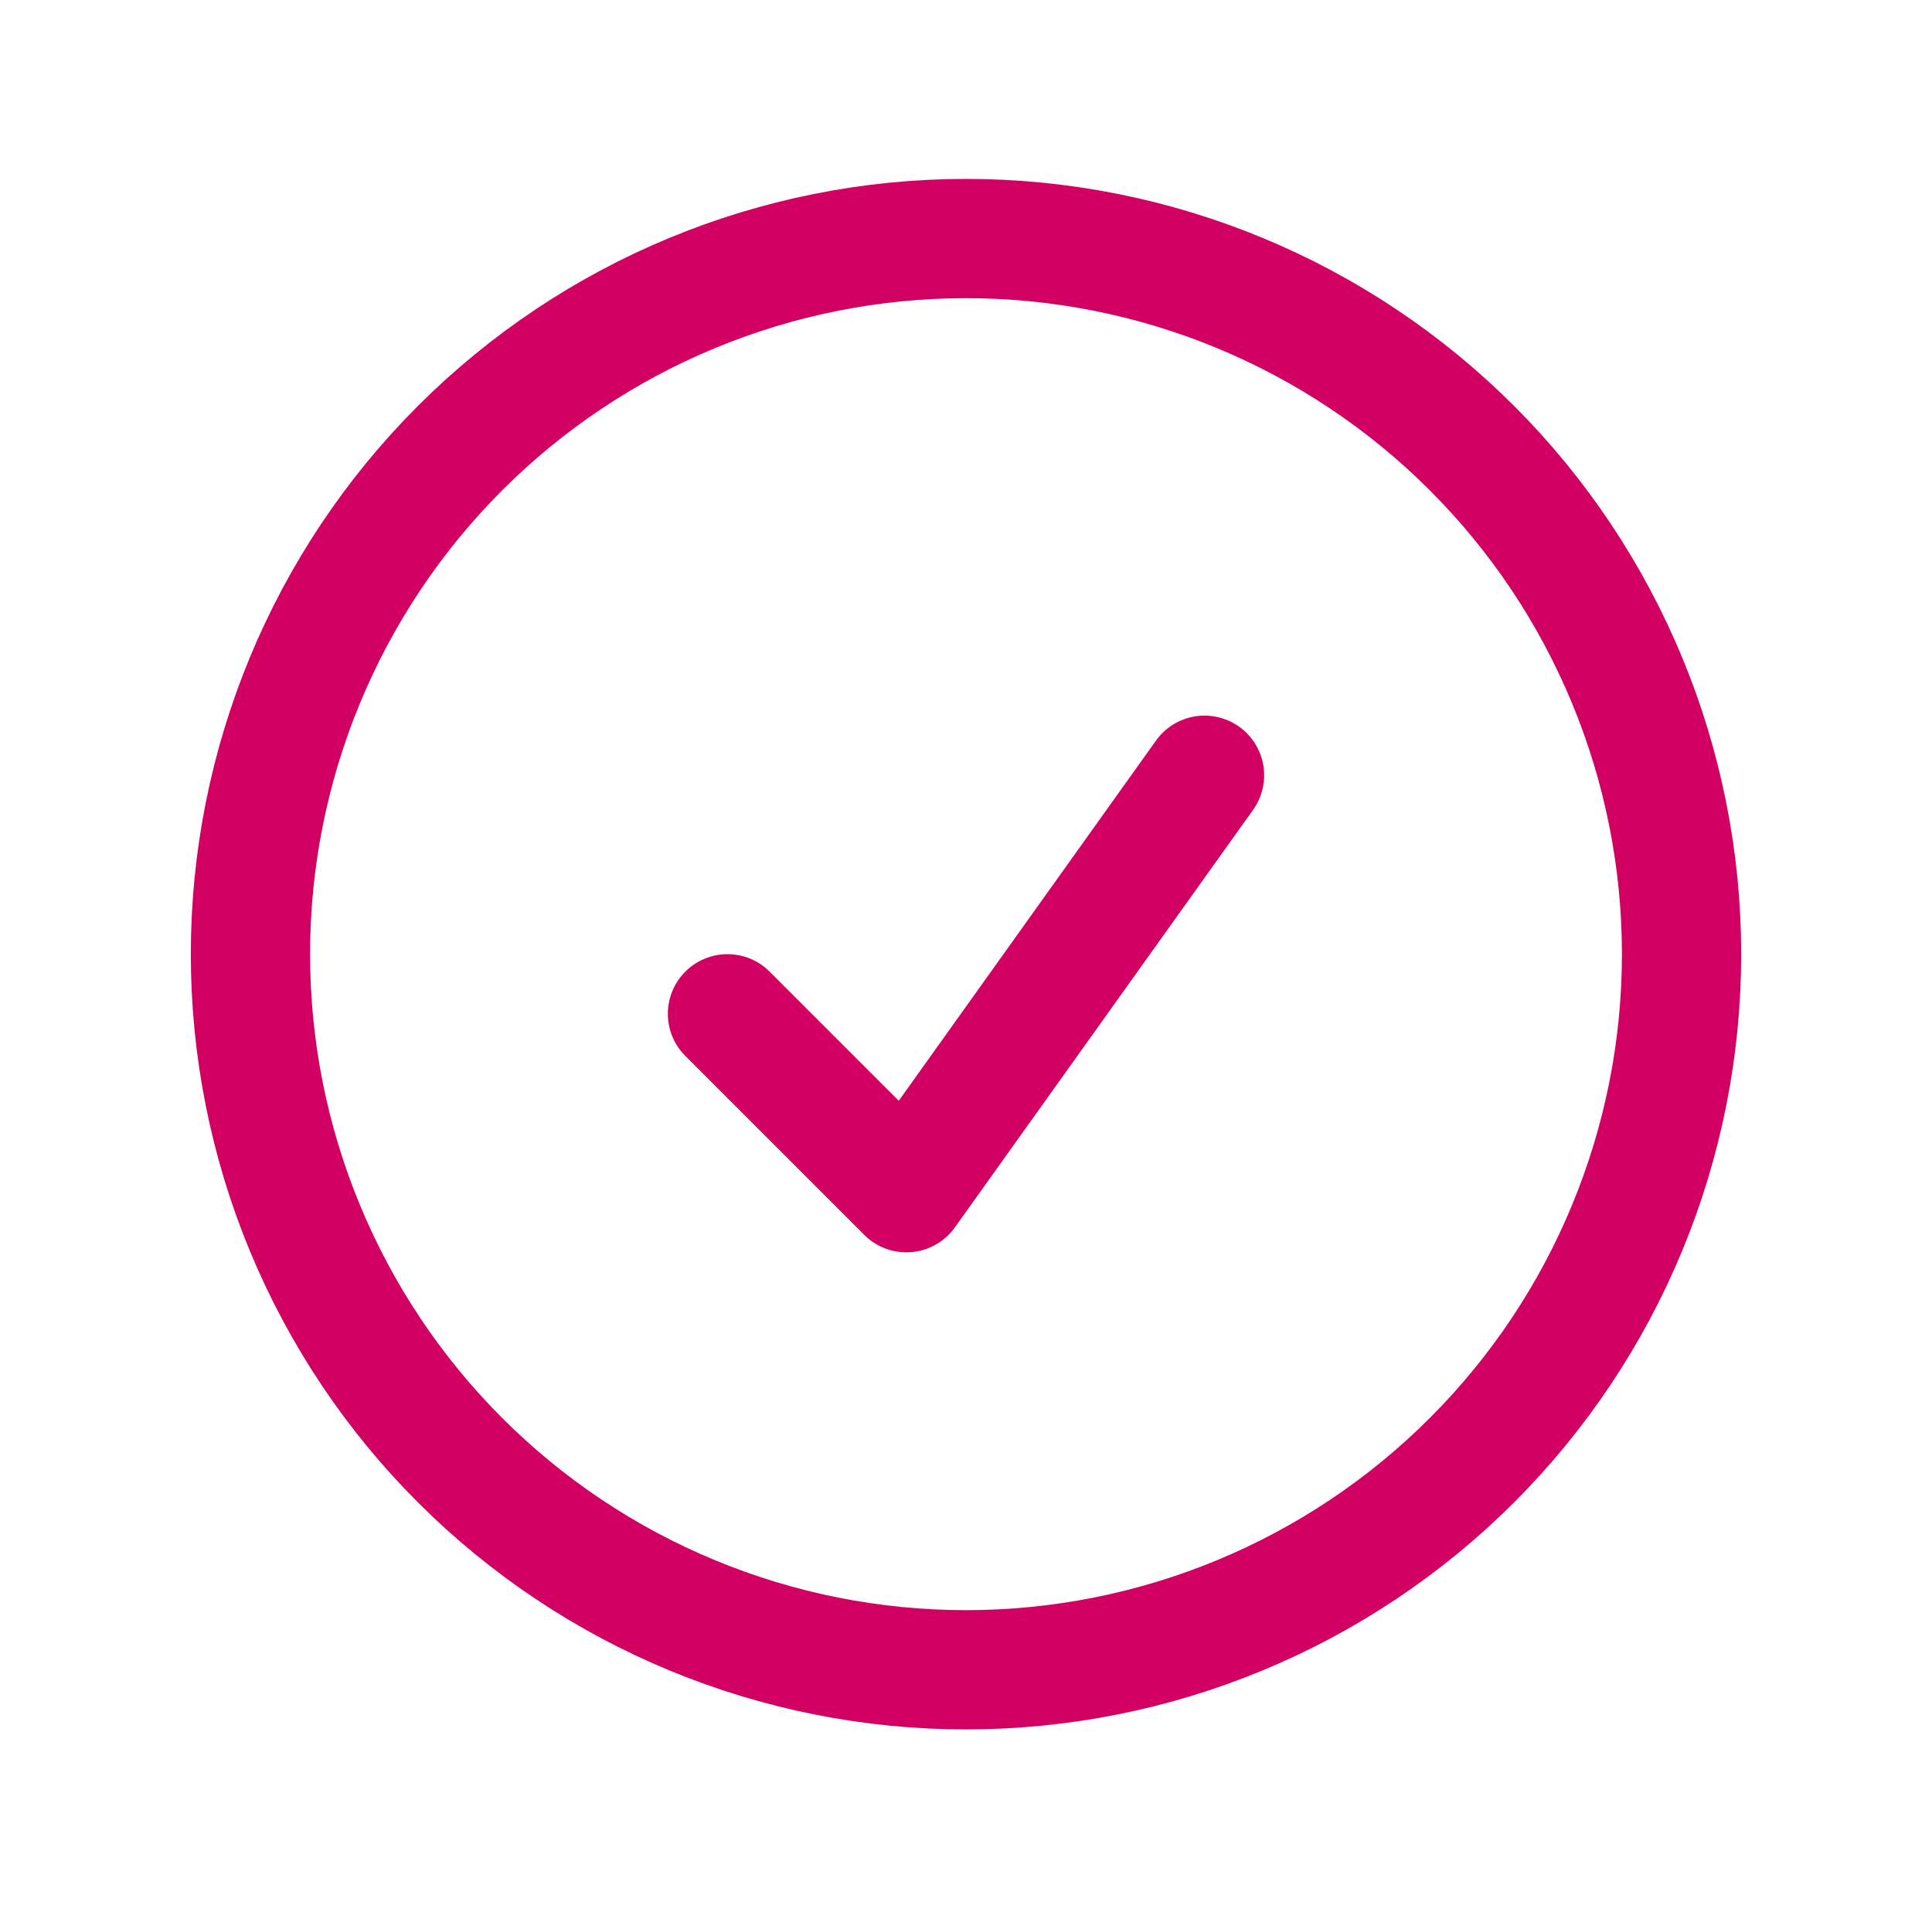
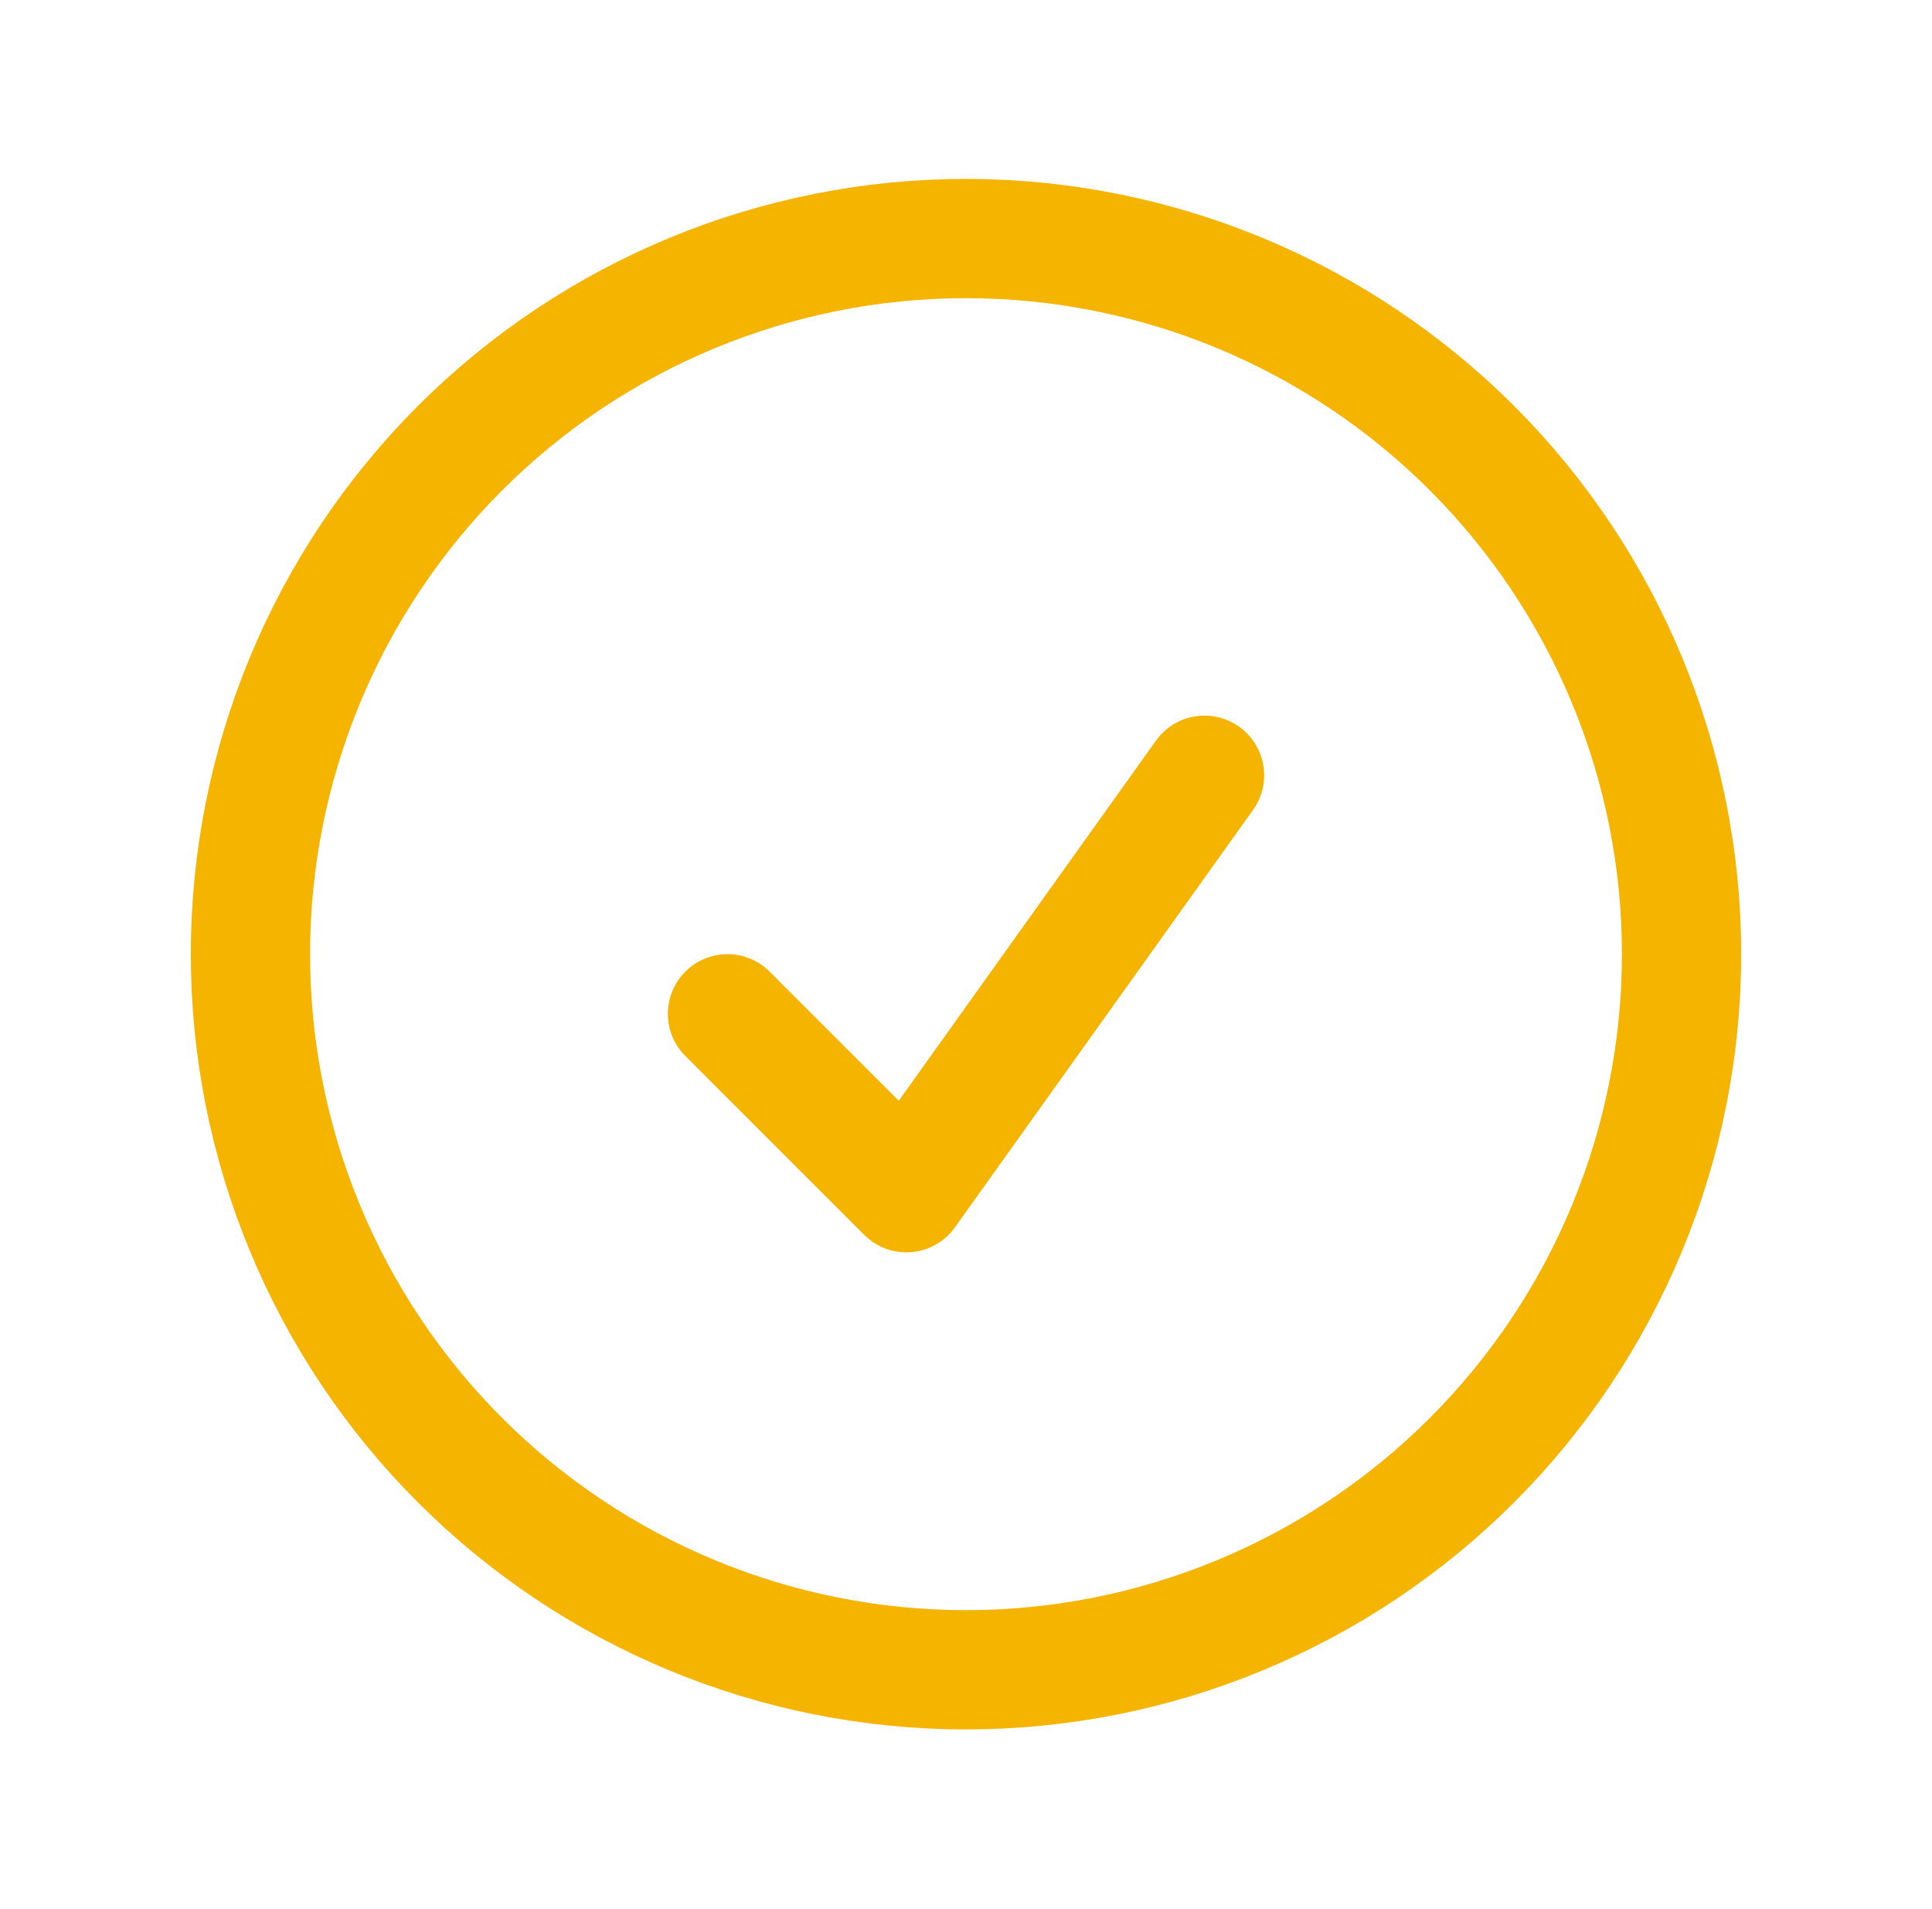
<svg xmlns="http://www.w3.org/2000/svg" width="81" height="80" viewBox="0 0 81 80" fill="none">
  <g id="Frame">
-     <path id="Vector" d="M30.5 42.5L38 50L50.5 32.5M70.5 40C70.5 43.94 69.724 47.841 68.216 51.48C66.709 55.12 64.499 58.427 61.713 61.213C58.927 63.999 55.62 66.209 51.98 67.716C48.341 69.224 44.44 70 40.5 70C36.56 70 32.659 69.224 29.02 67.716C25.38 66.209 22.073 63.999 19.287 61.213C16.501 58.427 14.291 55.12 12.784 51.48C11.276 47.841 10.5 43.94 10.5 40C10.5 32.044 13.661 24.413 19.287 18.787C24.913 13.161 32.544 10 40.5 10C48.456 10 56.087 13.161 61.713 18.787C67.339 24.413 70.5 32.044 70.5 40Z" stroke="#D30063" stroke-width="5" stroke-linecap="round" stroke-linejoin="round" />
+     <path id="Vector" d="M30.5 42.5L38 50L50.5 32.5M70.5 40C70.5 43.94 69.724 47.841 68.216 51.48C66.709 55.12 64.499 58.427 61.713 61.213C58.927 63.999 55.62 66.209 51.98 67.716C48.341 69.224 44.44 70 40.5 70C36.56 70 32.659 69.224 29.02 67.716C25.38 66.209 22.073 63.999 19.287 61.213C16.501 58.427 14.291 55.12 12.784 51.48C11.276 47.841 10.5 43.94 10.5 40C10.5 32.044 13.661 24.413 19.287 18.787C24.913 13.161 32.544 10 40.5 10C48.456 10 56.087 13.161 61.713 18.787C67.339 24.413 70.5 32.044 70.5 40Z" stroke="#F4B400" stroke-width="5" stroke-linecap="round" stroke-linejoin="round" />
  </g>
</svg>
